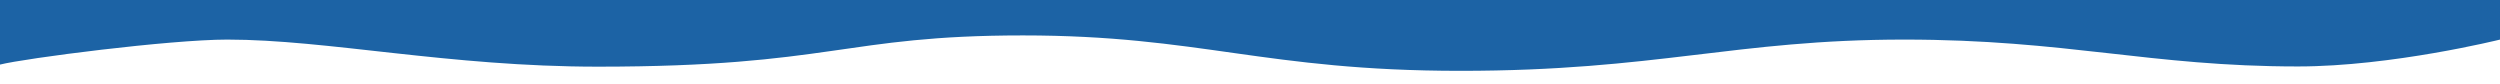
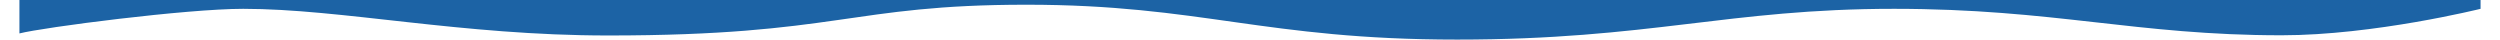
- <svg xmlns="http://www.w3.org/2000/svg" width="1200" height="40" viewBox="0 0 1200 40">
-   <path d="M1200 19c0 0-52 12.9-97 12.9 -71 0-111-12.9-189-12.9C833 19 795 34 701 34S576 17 491 17c-86 0-92 15-204 15C215.4 32 157 19 109.1 19 81.4 19 11.8 28 0 31V0h1200V19z" fill="#1C63A5" />
+ <svg xmlns="http://www.w3.org/2000/svg" width="1200" height="19" viewBox="0 14.7 1200 19.3">
+   <path d="M1200 19c0 0-52 12.9-97 12.9 -71 0-111-12.9-189-12.9 -81 0-119 15-213 15S576 17 491 17c-86 0-92 15-204 15 -71.6 0-130-13-177.9-13C81.4 19 11.8 28 0 31V14.7h1200V19z" fill="#1C63A5" />
</svg>
